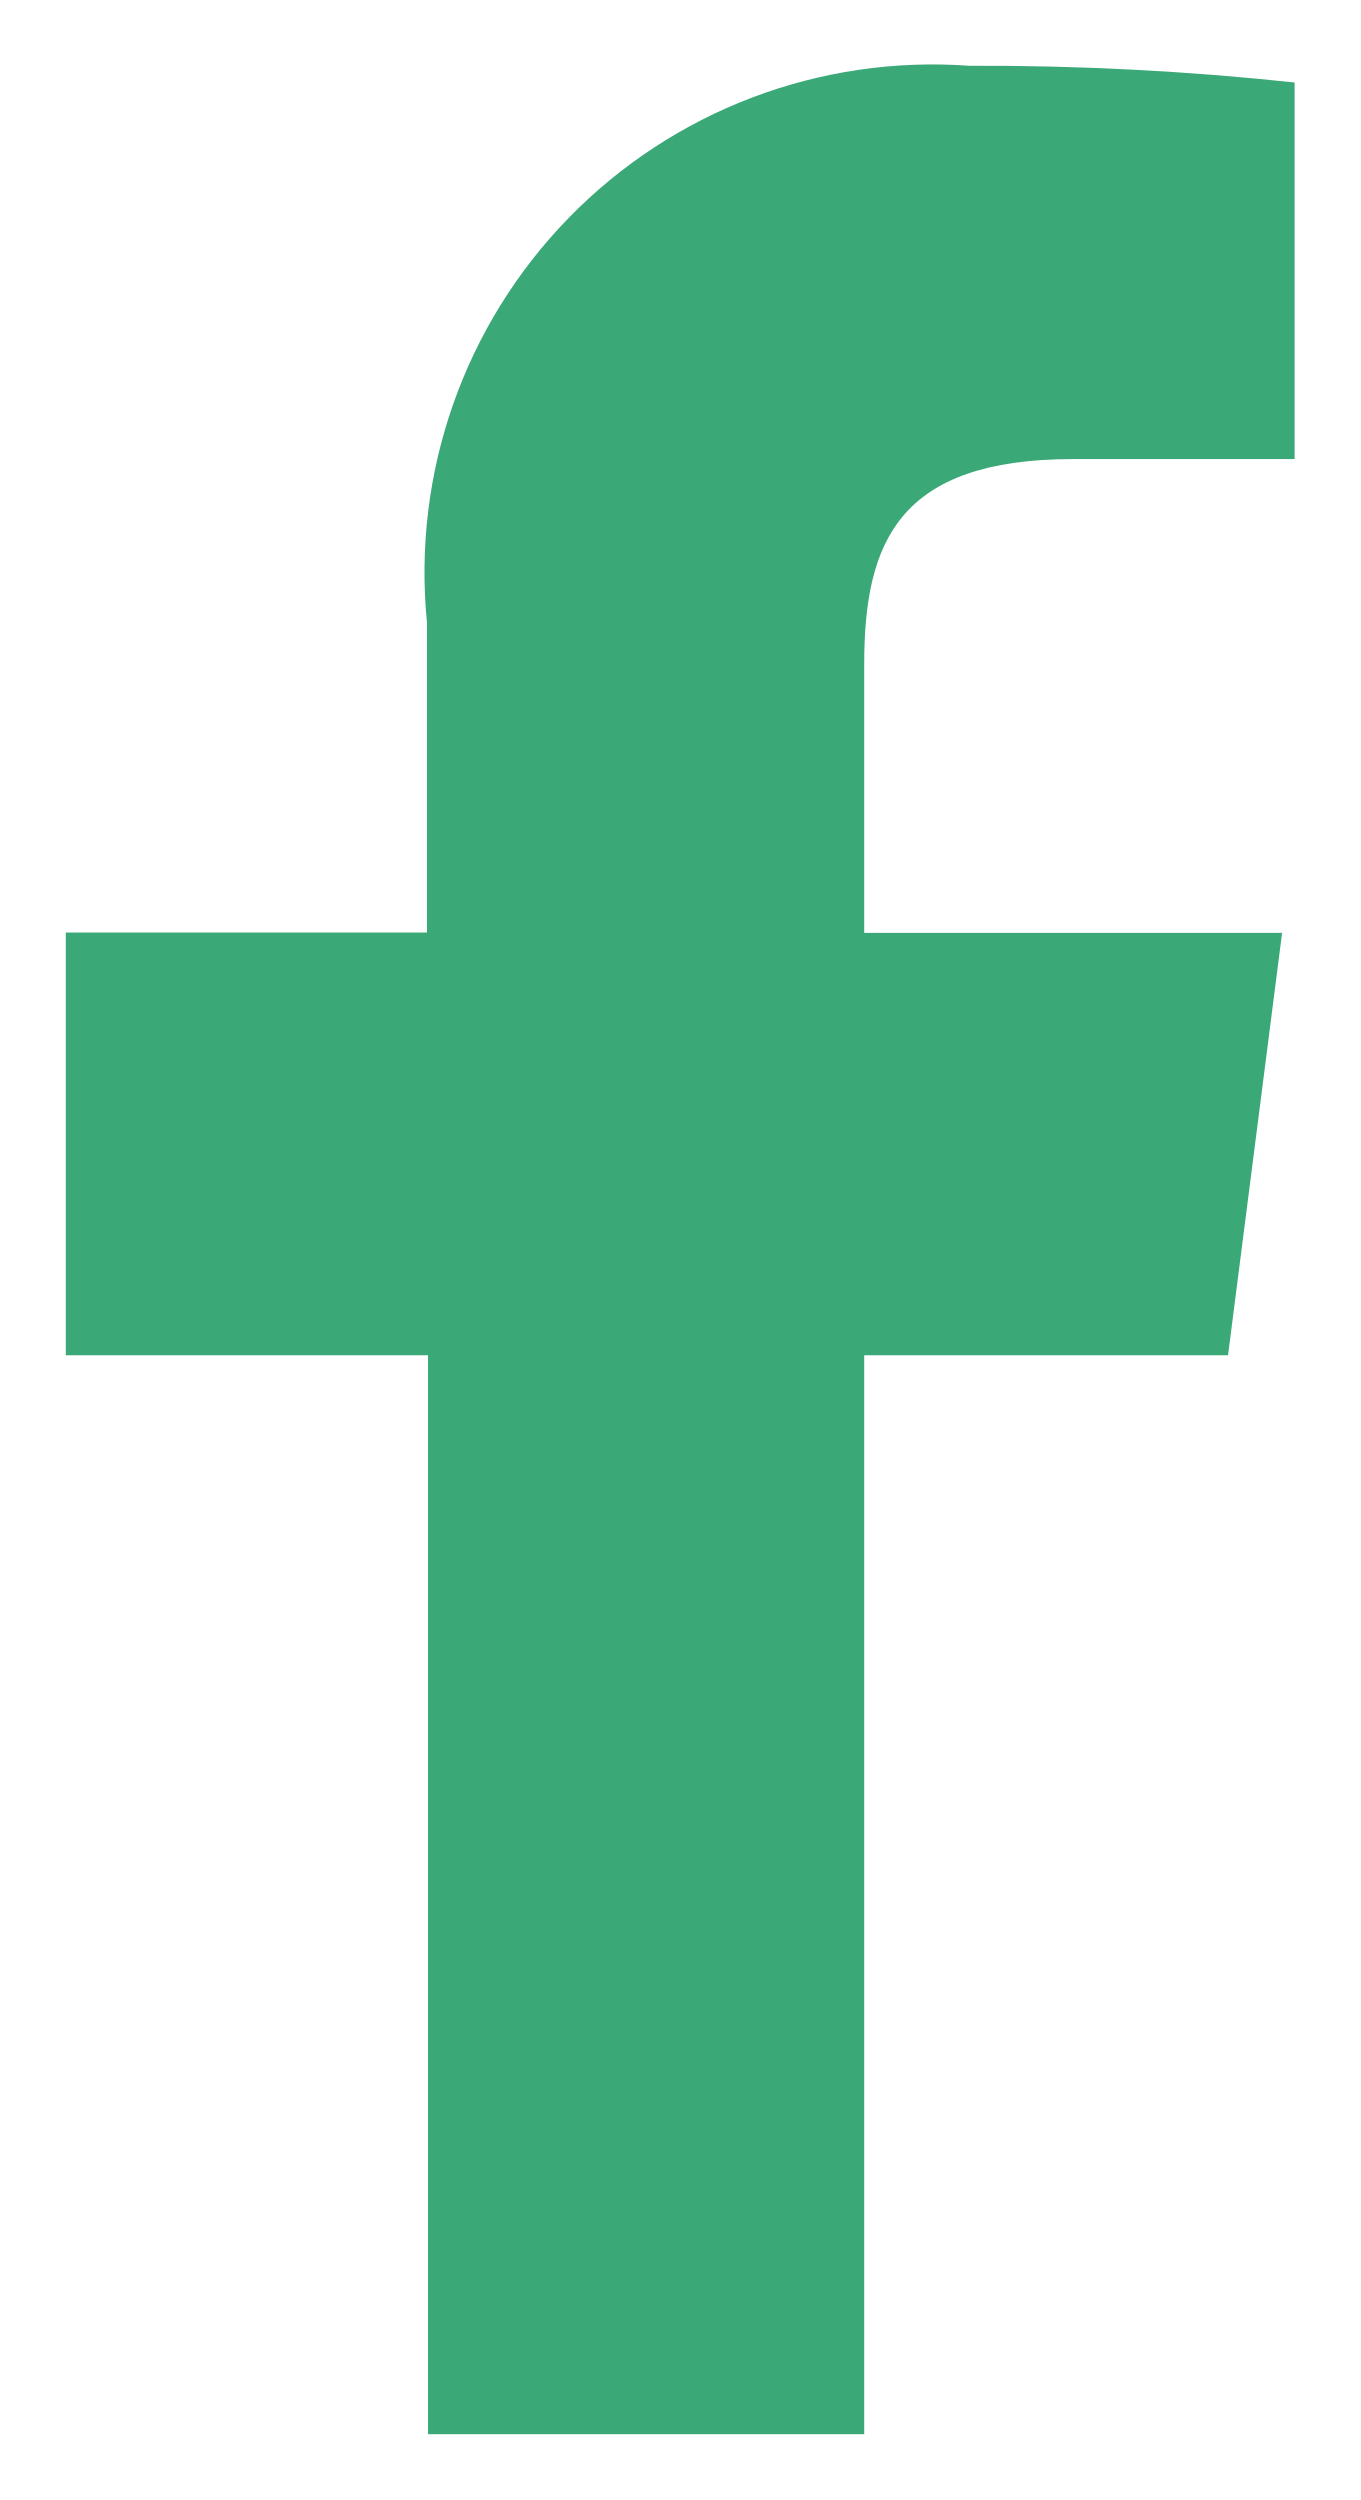
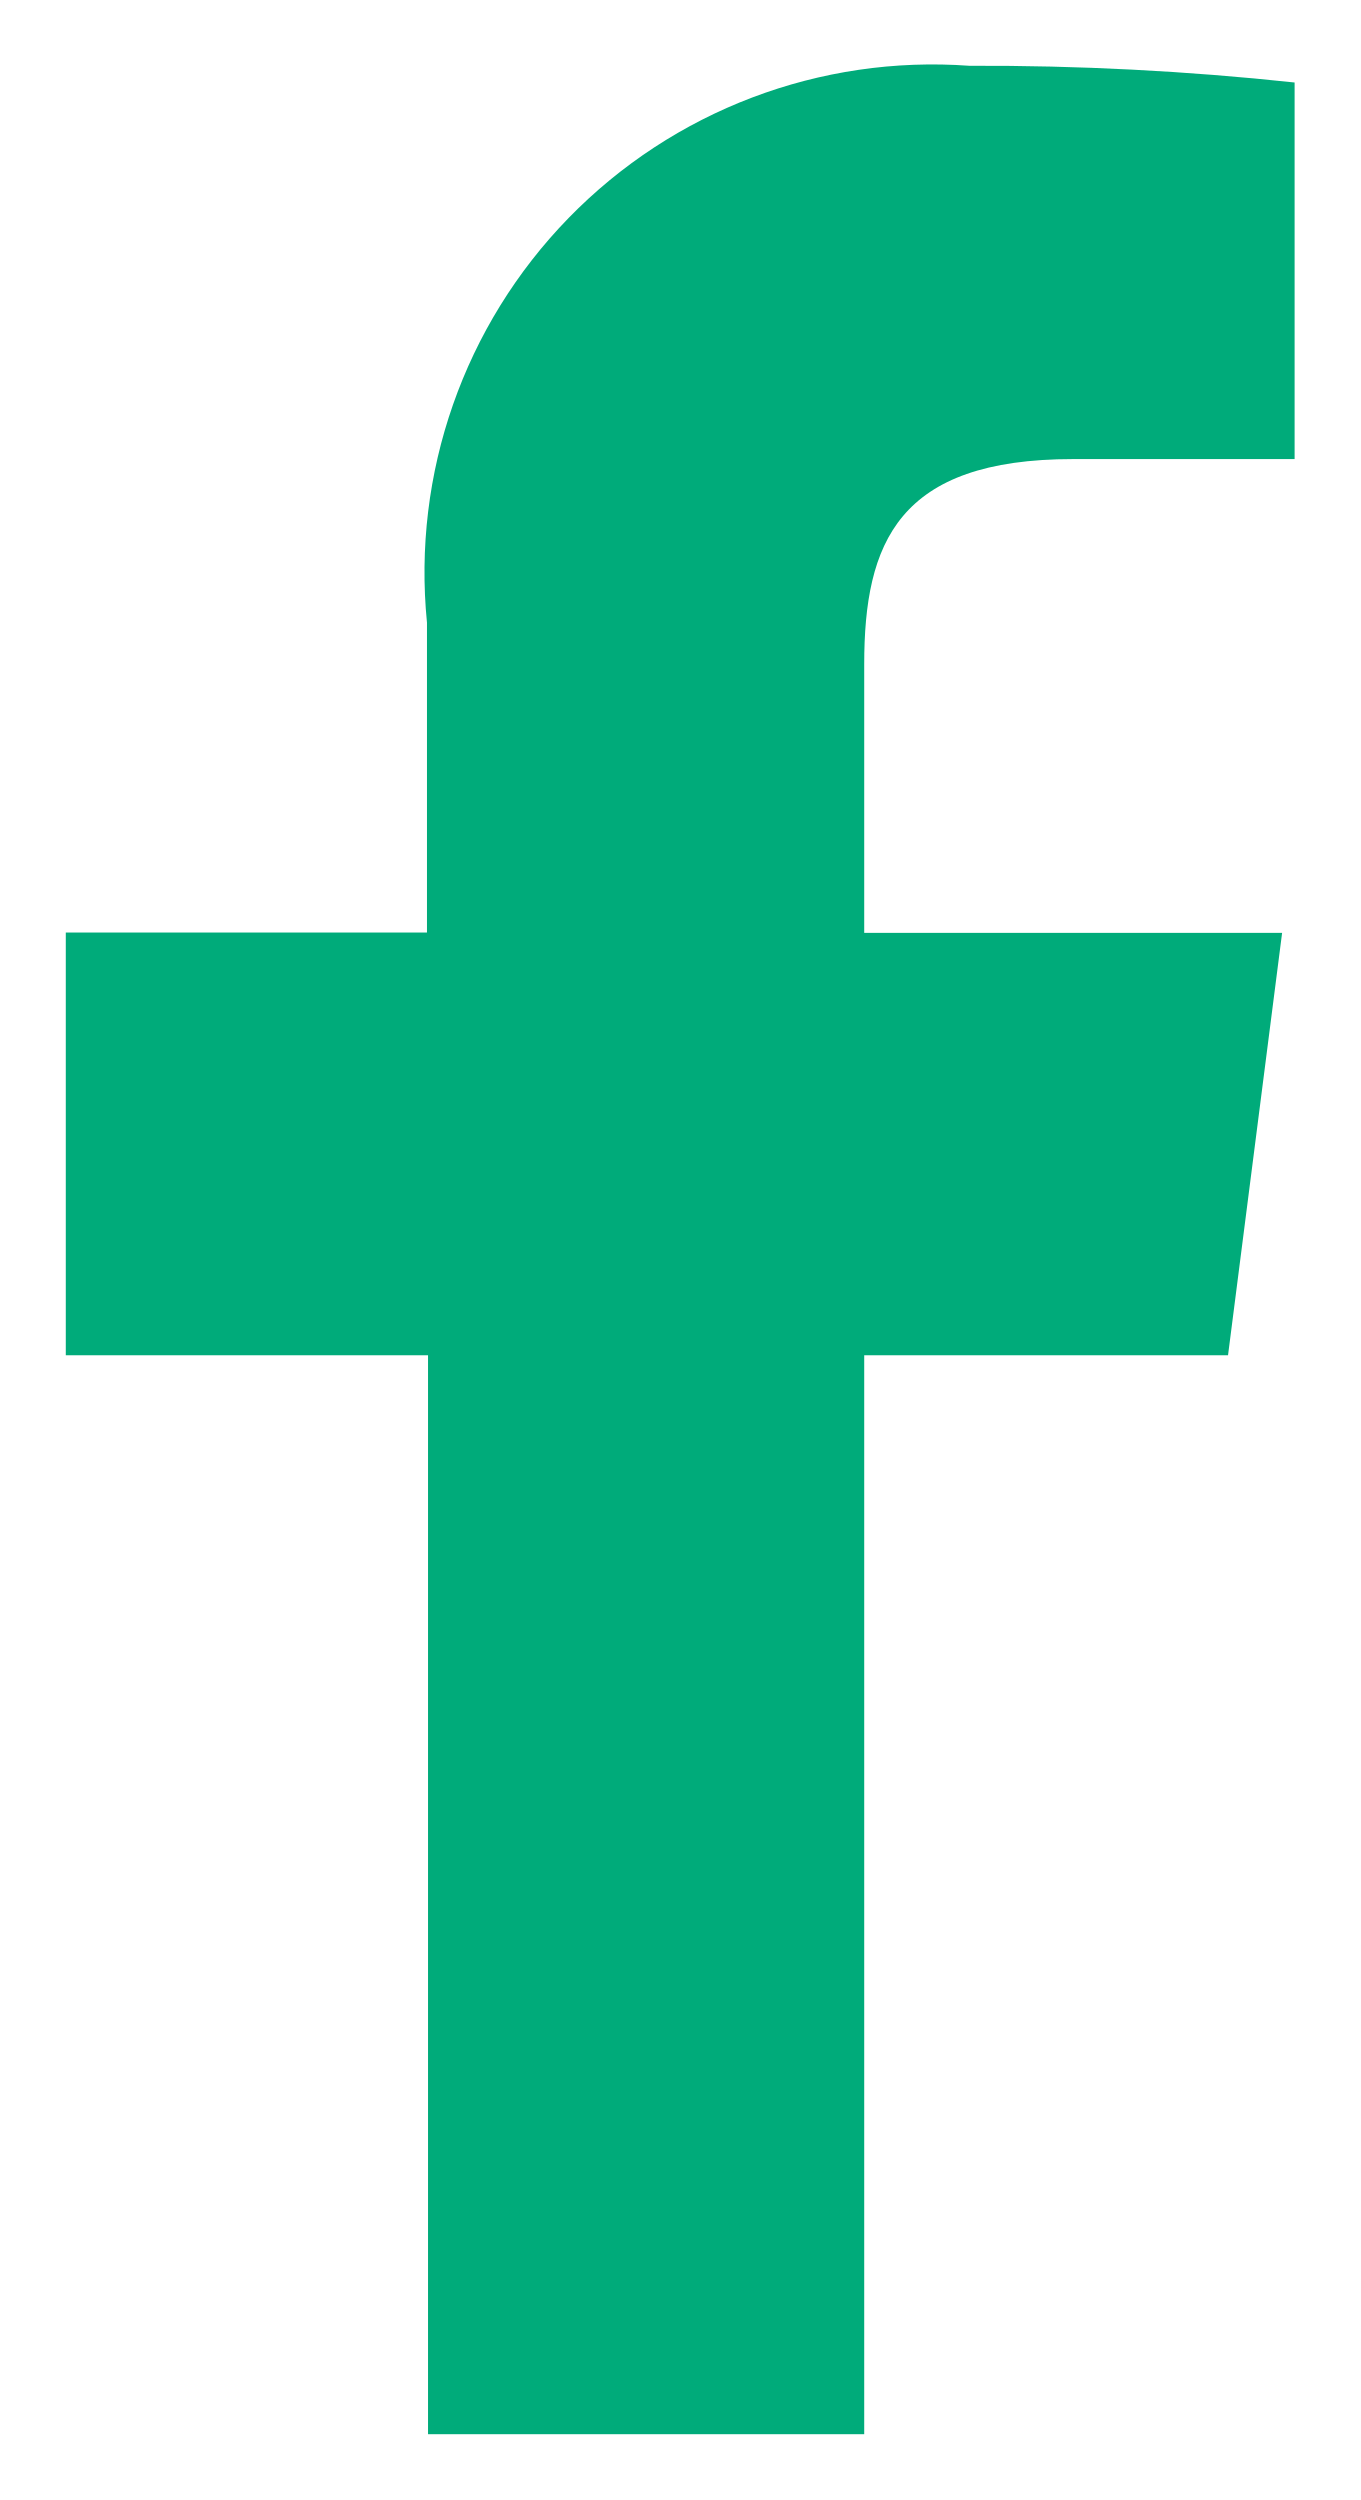
<svg xmlns="http://www.w3.org/2000/svg" width="10.337" height="19" viewBox="0 0 10.337 19">
-   <path id="facebook-green" d="M13.4,21V12.8h2.765l.411-3.21H13.4V7.549c0-.926.258-1.56,1.587-1.56h1.684V3.127A22.34,22.34,0,0,0,14.2,3a3.861,3.861,0,0,0-4.123,4.232V9.587H7.332V12.8h2.753V21Z" transform="translate(-6.832 -2.5)" fill="#3aa877" stroke="rgba(0,0,0,0)" stroke-miterlimit="10" stroke-width="1" />
+   <path id="facebook-green" d="M13.4,21V12.8h2.765l.411-3.21H13.4V7.549c0-.926.258-1.56,1.587-1.56h1.684V3.127A22.34,22.34,0,0,0,14.2,3a3.861,3.861,0,0,0-4.123,4.232V9.587H7.332V12.8h2.753V21Z" transform="translate(-6.832 -2.5)" fill="#00ab7a" stroke="rgba(0,0,0,0)" stroke-miterlimit="10" stroke-width="1" />
</svg>
